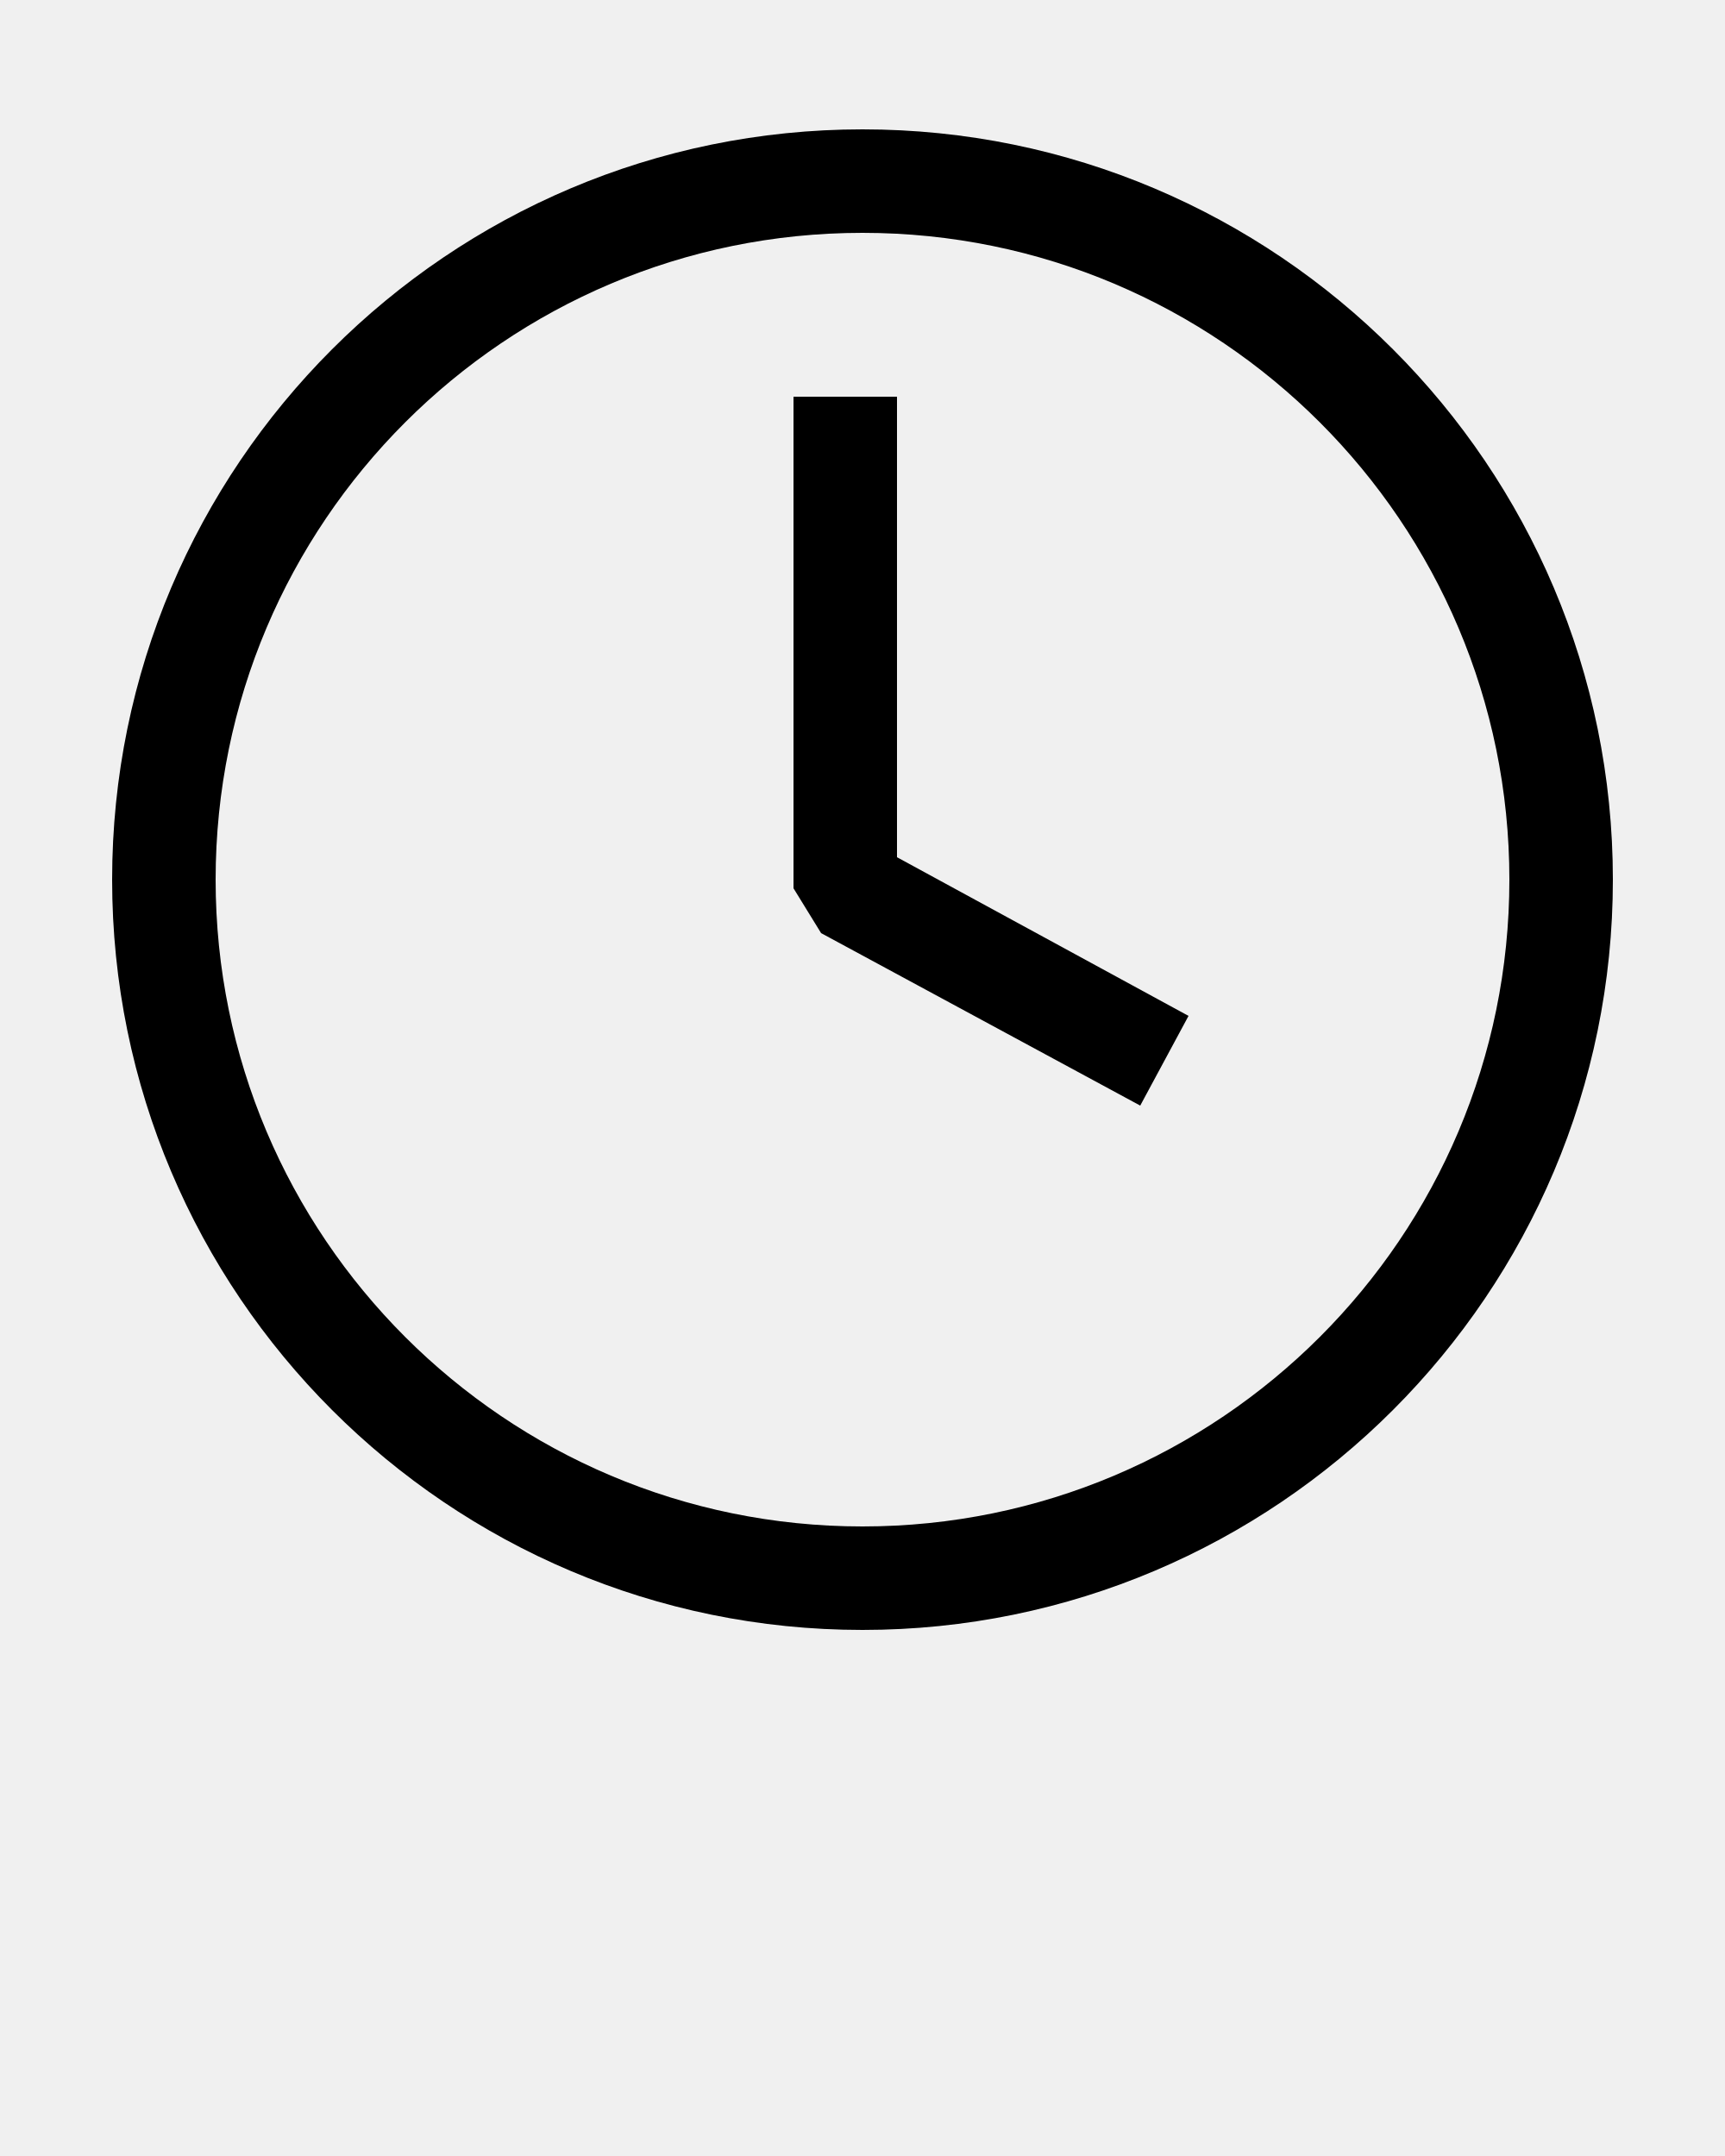
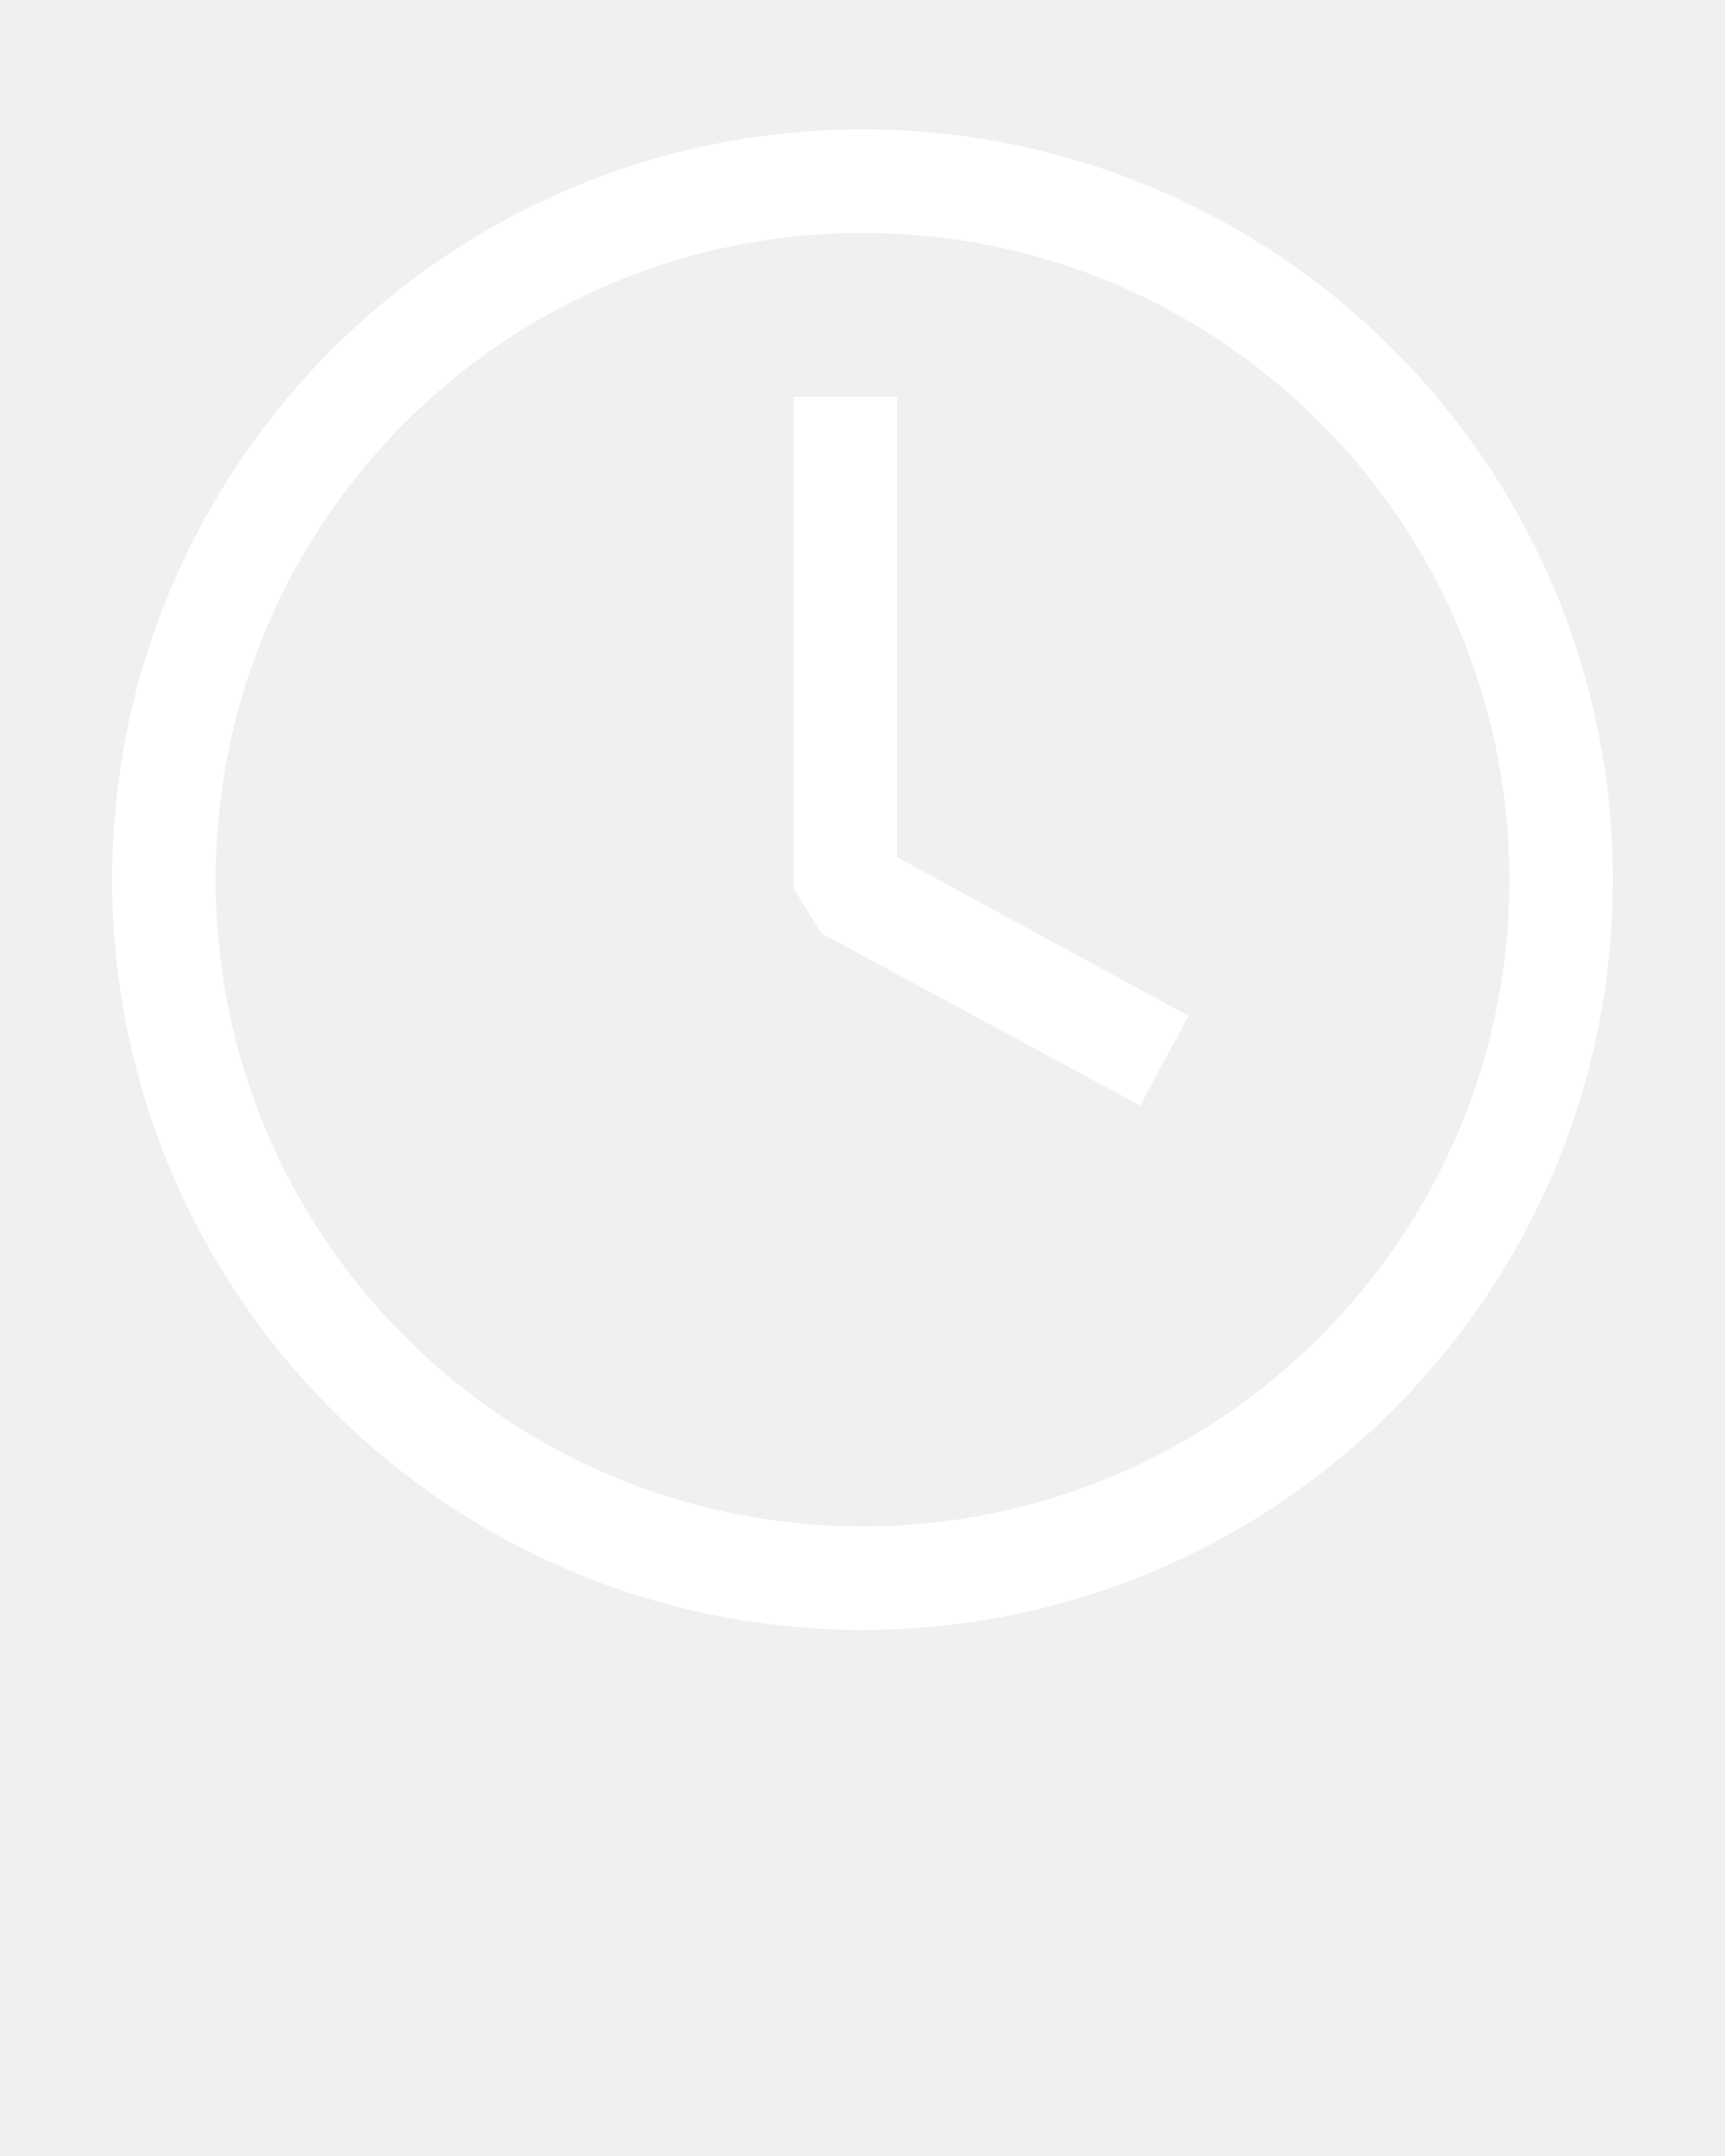
- <svg xmlns="http://www.w3.org/2000/svg" version="1.1" x="0px" y="0px" viewBox="0 0 100 125" style="enable-background:new 0 0 100 100;" xml:space="preserve">
+ <svg xmlns="http://www.w3.org/2000/svg" version="1.1" x="0px" y="0px" viewBox="0 0 100 125" style="enable-background:new 0 0 100 100;" xml:space="preserve" fill="White">
  <g>
    <path d="M50,94.5C74,94.5,93.5,75,93.5,51S74,7.5,50,7.5S6.5,27,6.5,51S26,94.5,50,94.5z M50,13.5c20.7,0,37.5,16.8,37.5,37.5   S70.7,88.5,50,88.5S12.5,71.7,12.5,51S29.3,13.5,50,13.5z" />
    <polygon points="66.1,64.1 68.9,58.9 52,49.7 52,23 46,23 46,51.5 47.6,54.1  " />
  </g>
</svg>
